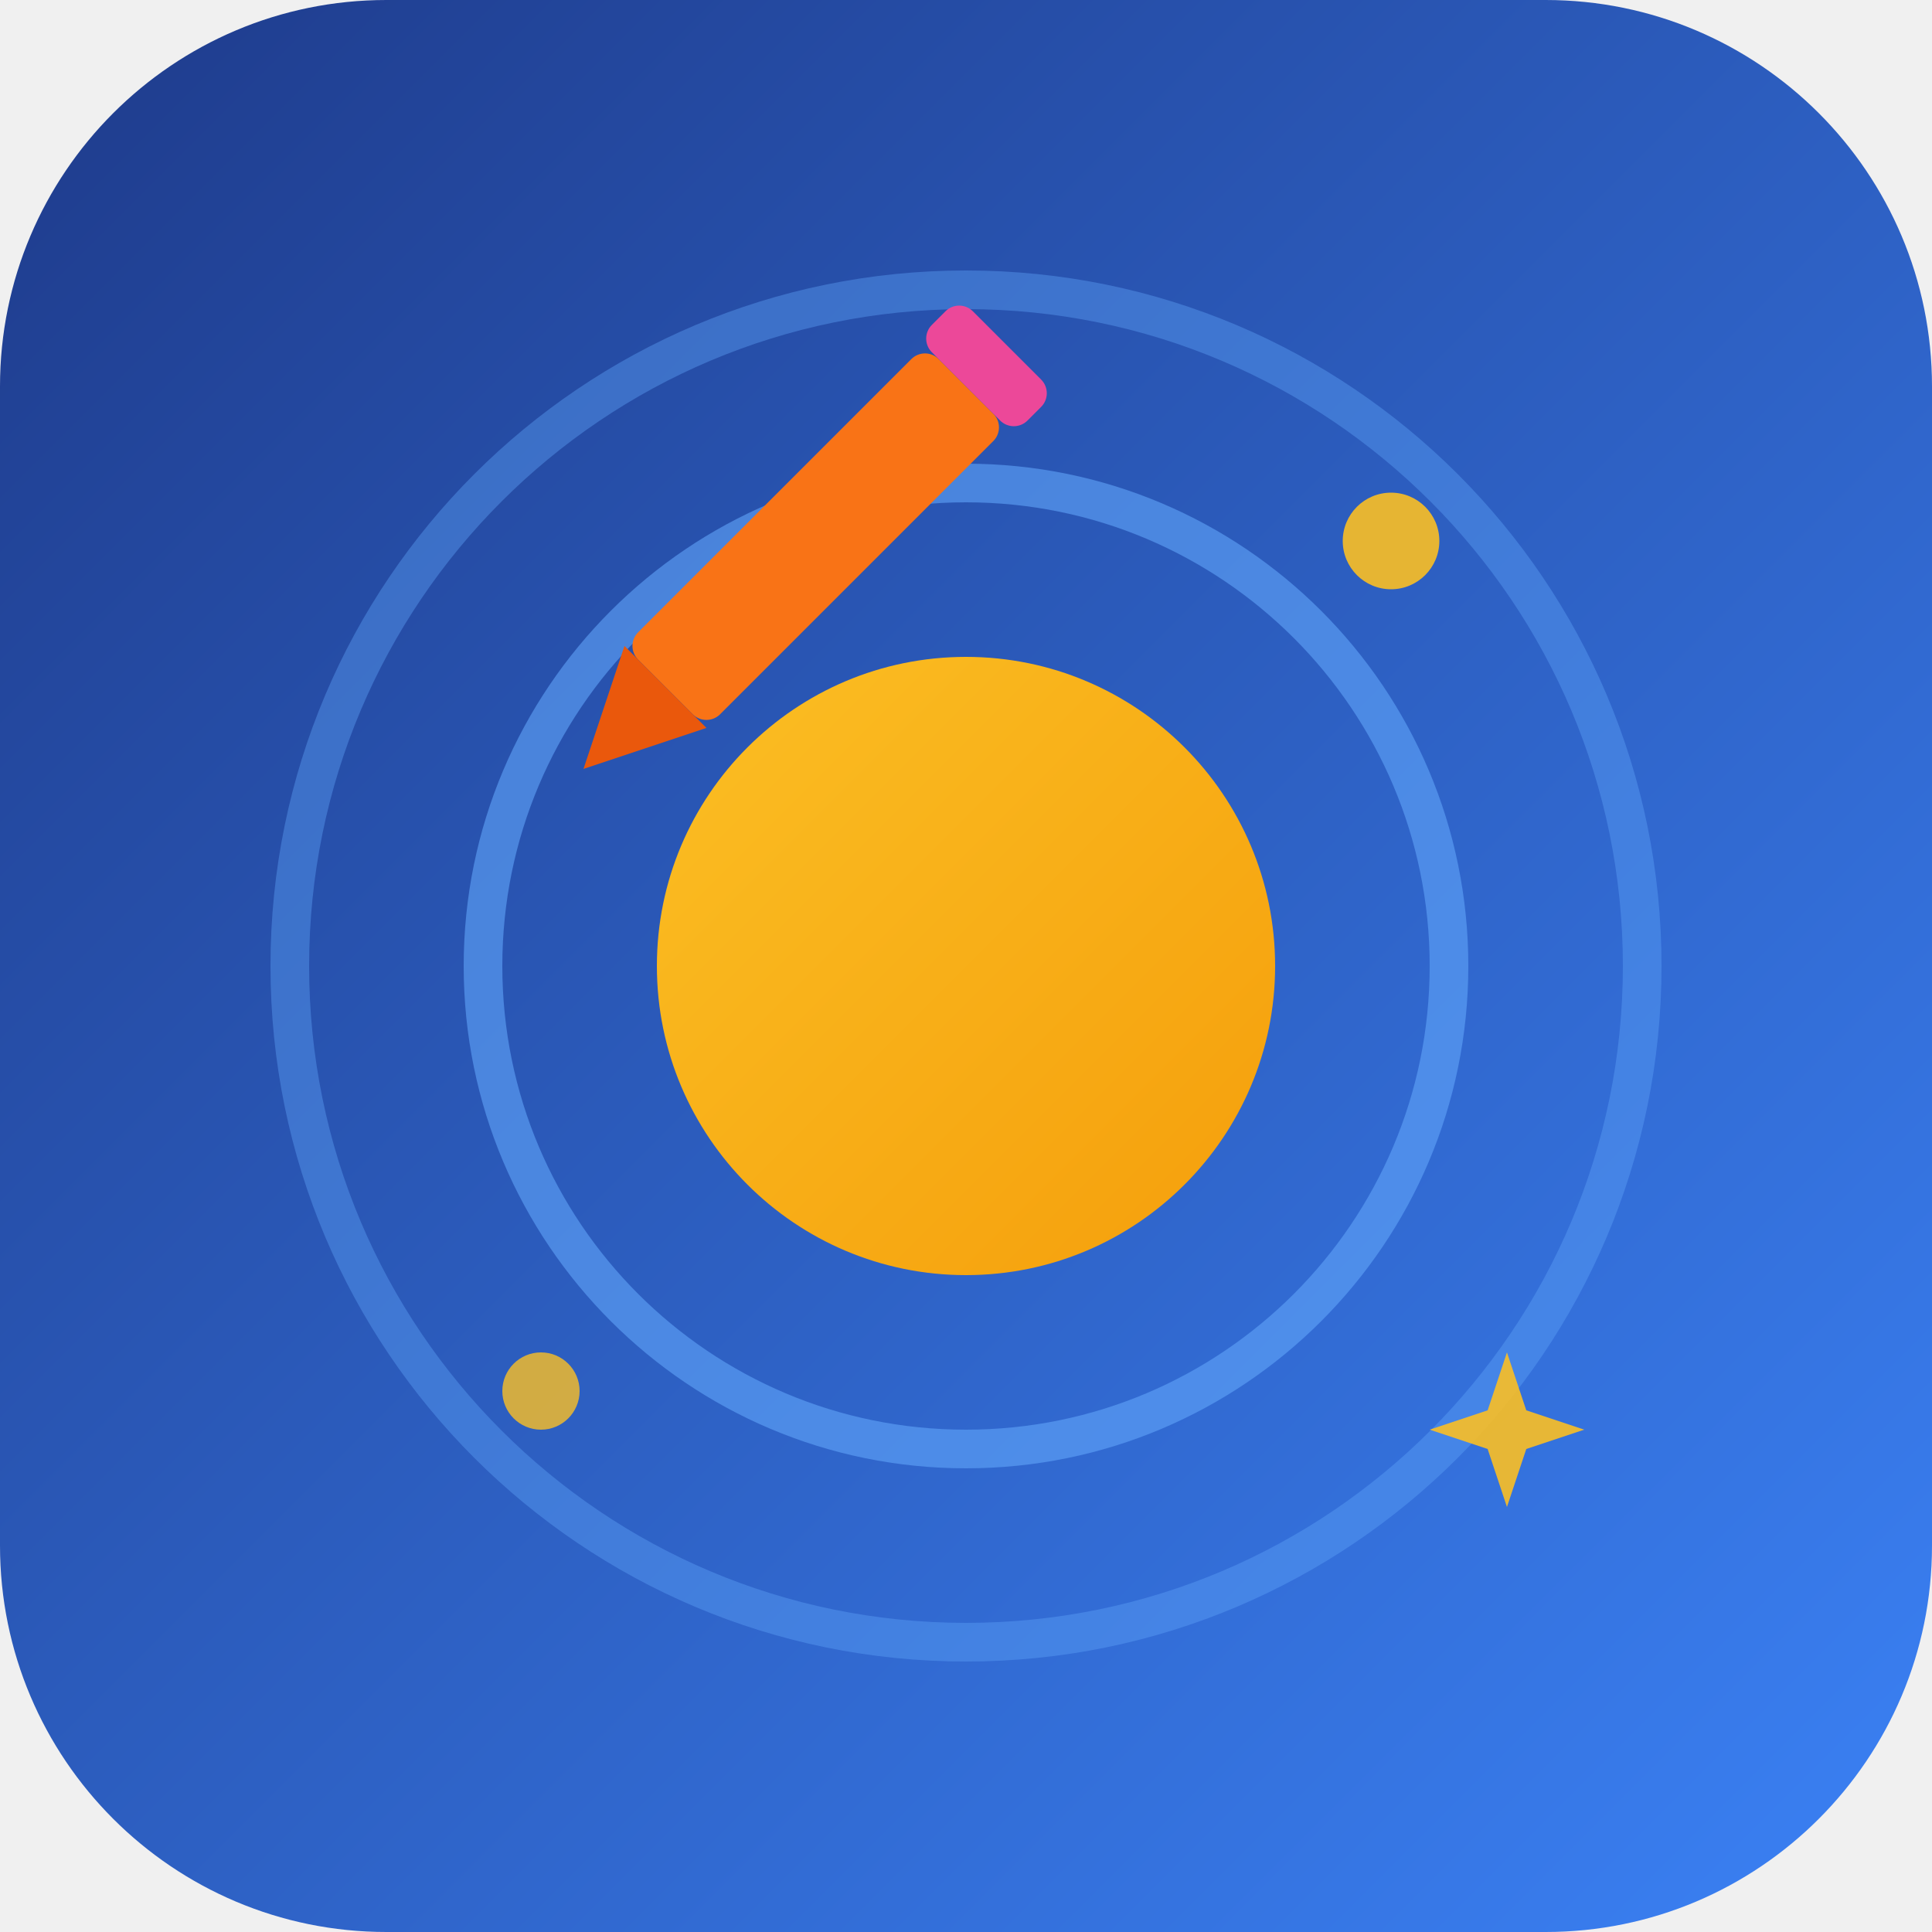
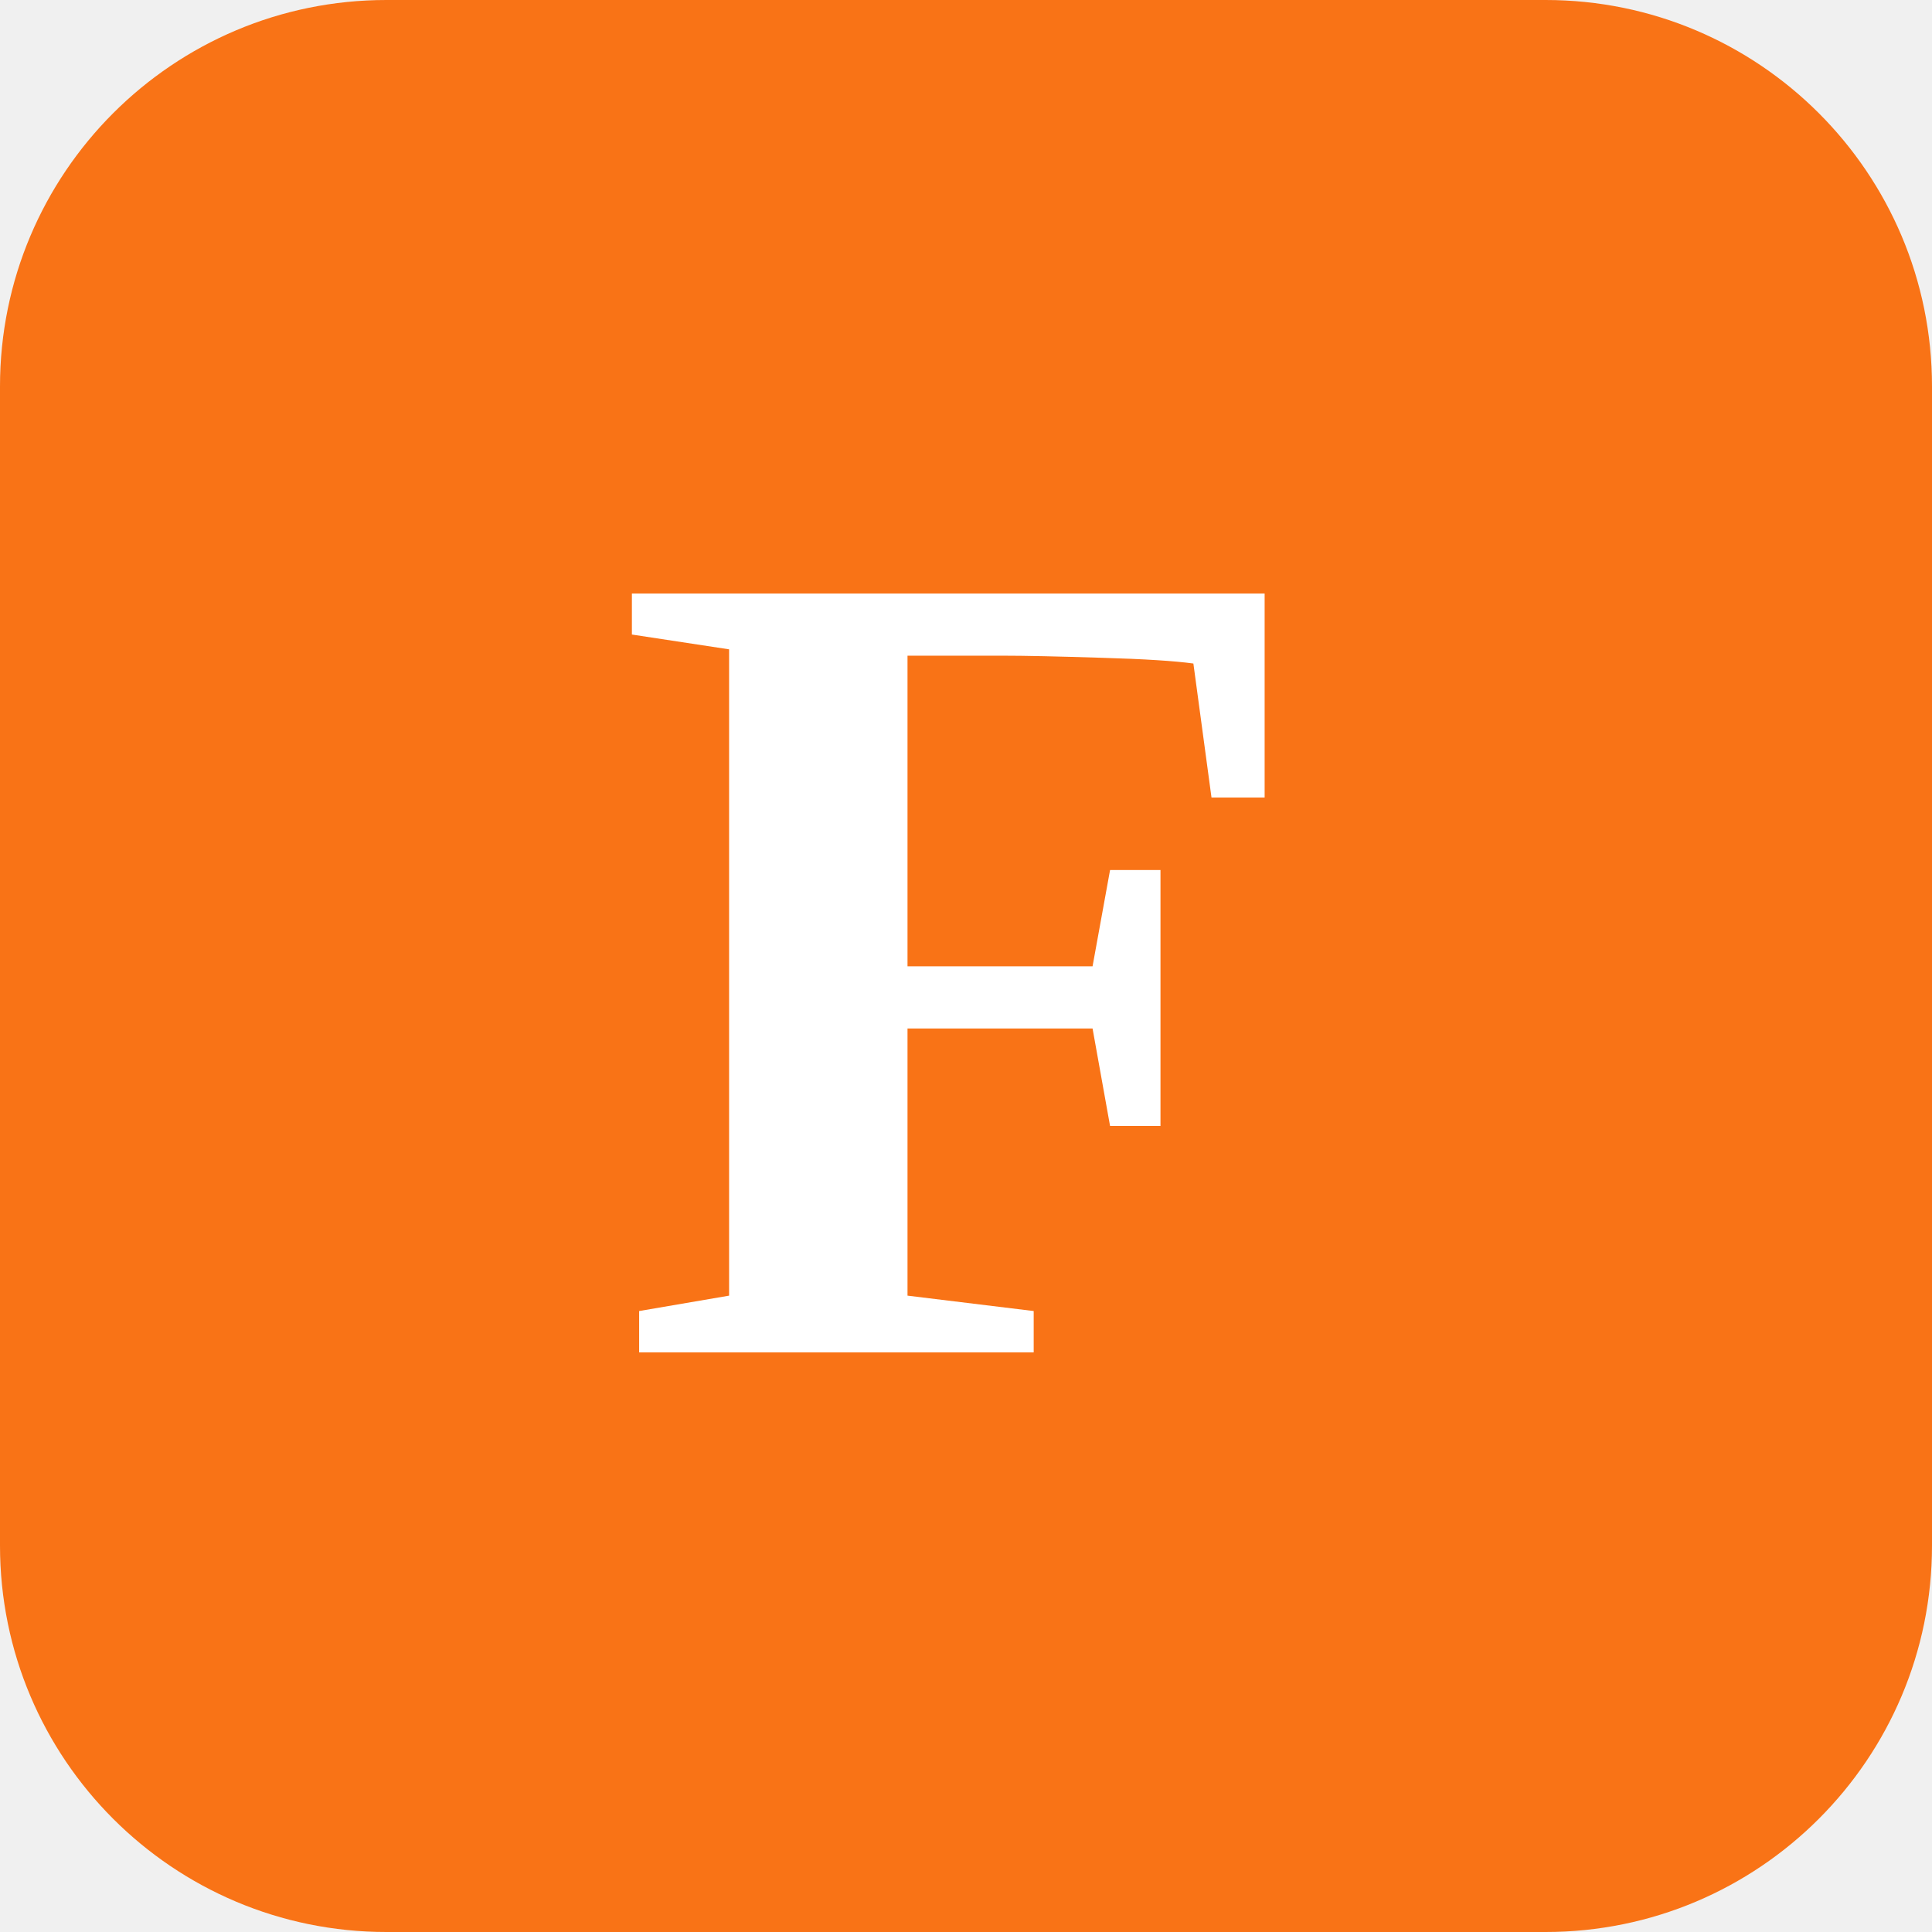
<svg xmlns="http://www.w3.org/2000/svg" viewBox="0 0 100 100">
-   <defs>
-     <linearGradient id="bgGrad" x1="0%" y1="0%" x2="100%" y2="100%">
-       <stop offset="0%" style="stop-color:#1e3a8a;stop-opacity:1" />
-       <stop offset="100%" style="stop-color:#3b82f6;stop-opacity:1" />
-     </linearGradient>
-     <linearGradient id="targetGrad" x1="0%" y1="0%" x2="100%" y2="100%">
-       <stop offset="0%" style="stop-color:#fbbf24;stop-opacity:1" />
-       <stop offset="100%" style="stop-color:#f59e0b;stop-opacity:1" />
-     </linearGradient>
-   </defs>
-   <rect width="100" height="100" rx="20" fill="url(#bgGrad)" />
-   <circle cx="50" cy="50" r="35" fill="none" stroke="#60a5fa" stroke-width="2" opacity="0.4" />
-   <circle cx="50" cy="50" r="25" fill="none" stroke="#60a5fa" stroke-width="2" opacity="0.6" />
-   <circle cx="50" cy="50" r="16" fill="url(#targetGrad)" />
-   <g transform="translate(50, 20) rotate(45 0 0)">
-     <rect x="-3" y="0" width="6" height="22" fill="#f97316" rx="1" />
-     <path d="M -3 22 L 0 28 L 3 22 Z" fill="#ea580c" />
-     <rect x="-3.5" y="-3" width="7" height="3" fill="#ec4899" rx="1" />
-   </g>
-   <circle cx="72" cy="28" r="2.5" fill="#fbbf24" opacity="0.9" />
-   <circle cx="28" cy="72" r="2" fill="#fbbf24" opacity="0.8" />
-   <path d="M 78 70 L 79 73 L 82 74 L 79 75 L 78 78 L 77 75 L 74 74 L 77 73 Z" fill="#fbbf24" opacity="0.9" />
+   <rect width="100" height="100" rx="20" fill="#f97316" />
+   <text x="50" y="70" font-size="60" font-weight="bold" text-anchor="middle" fill="white">F</text>
</svg>
